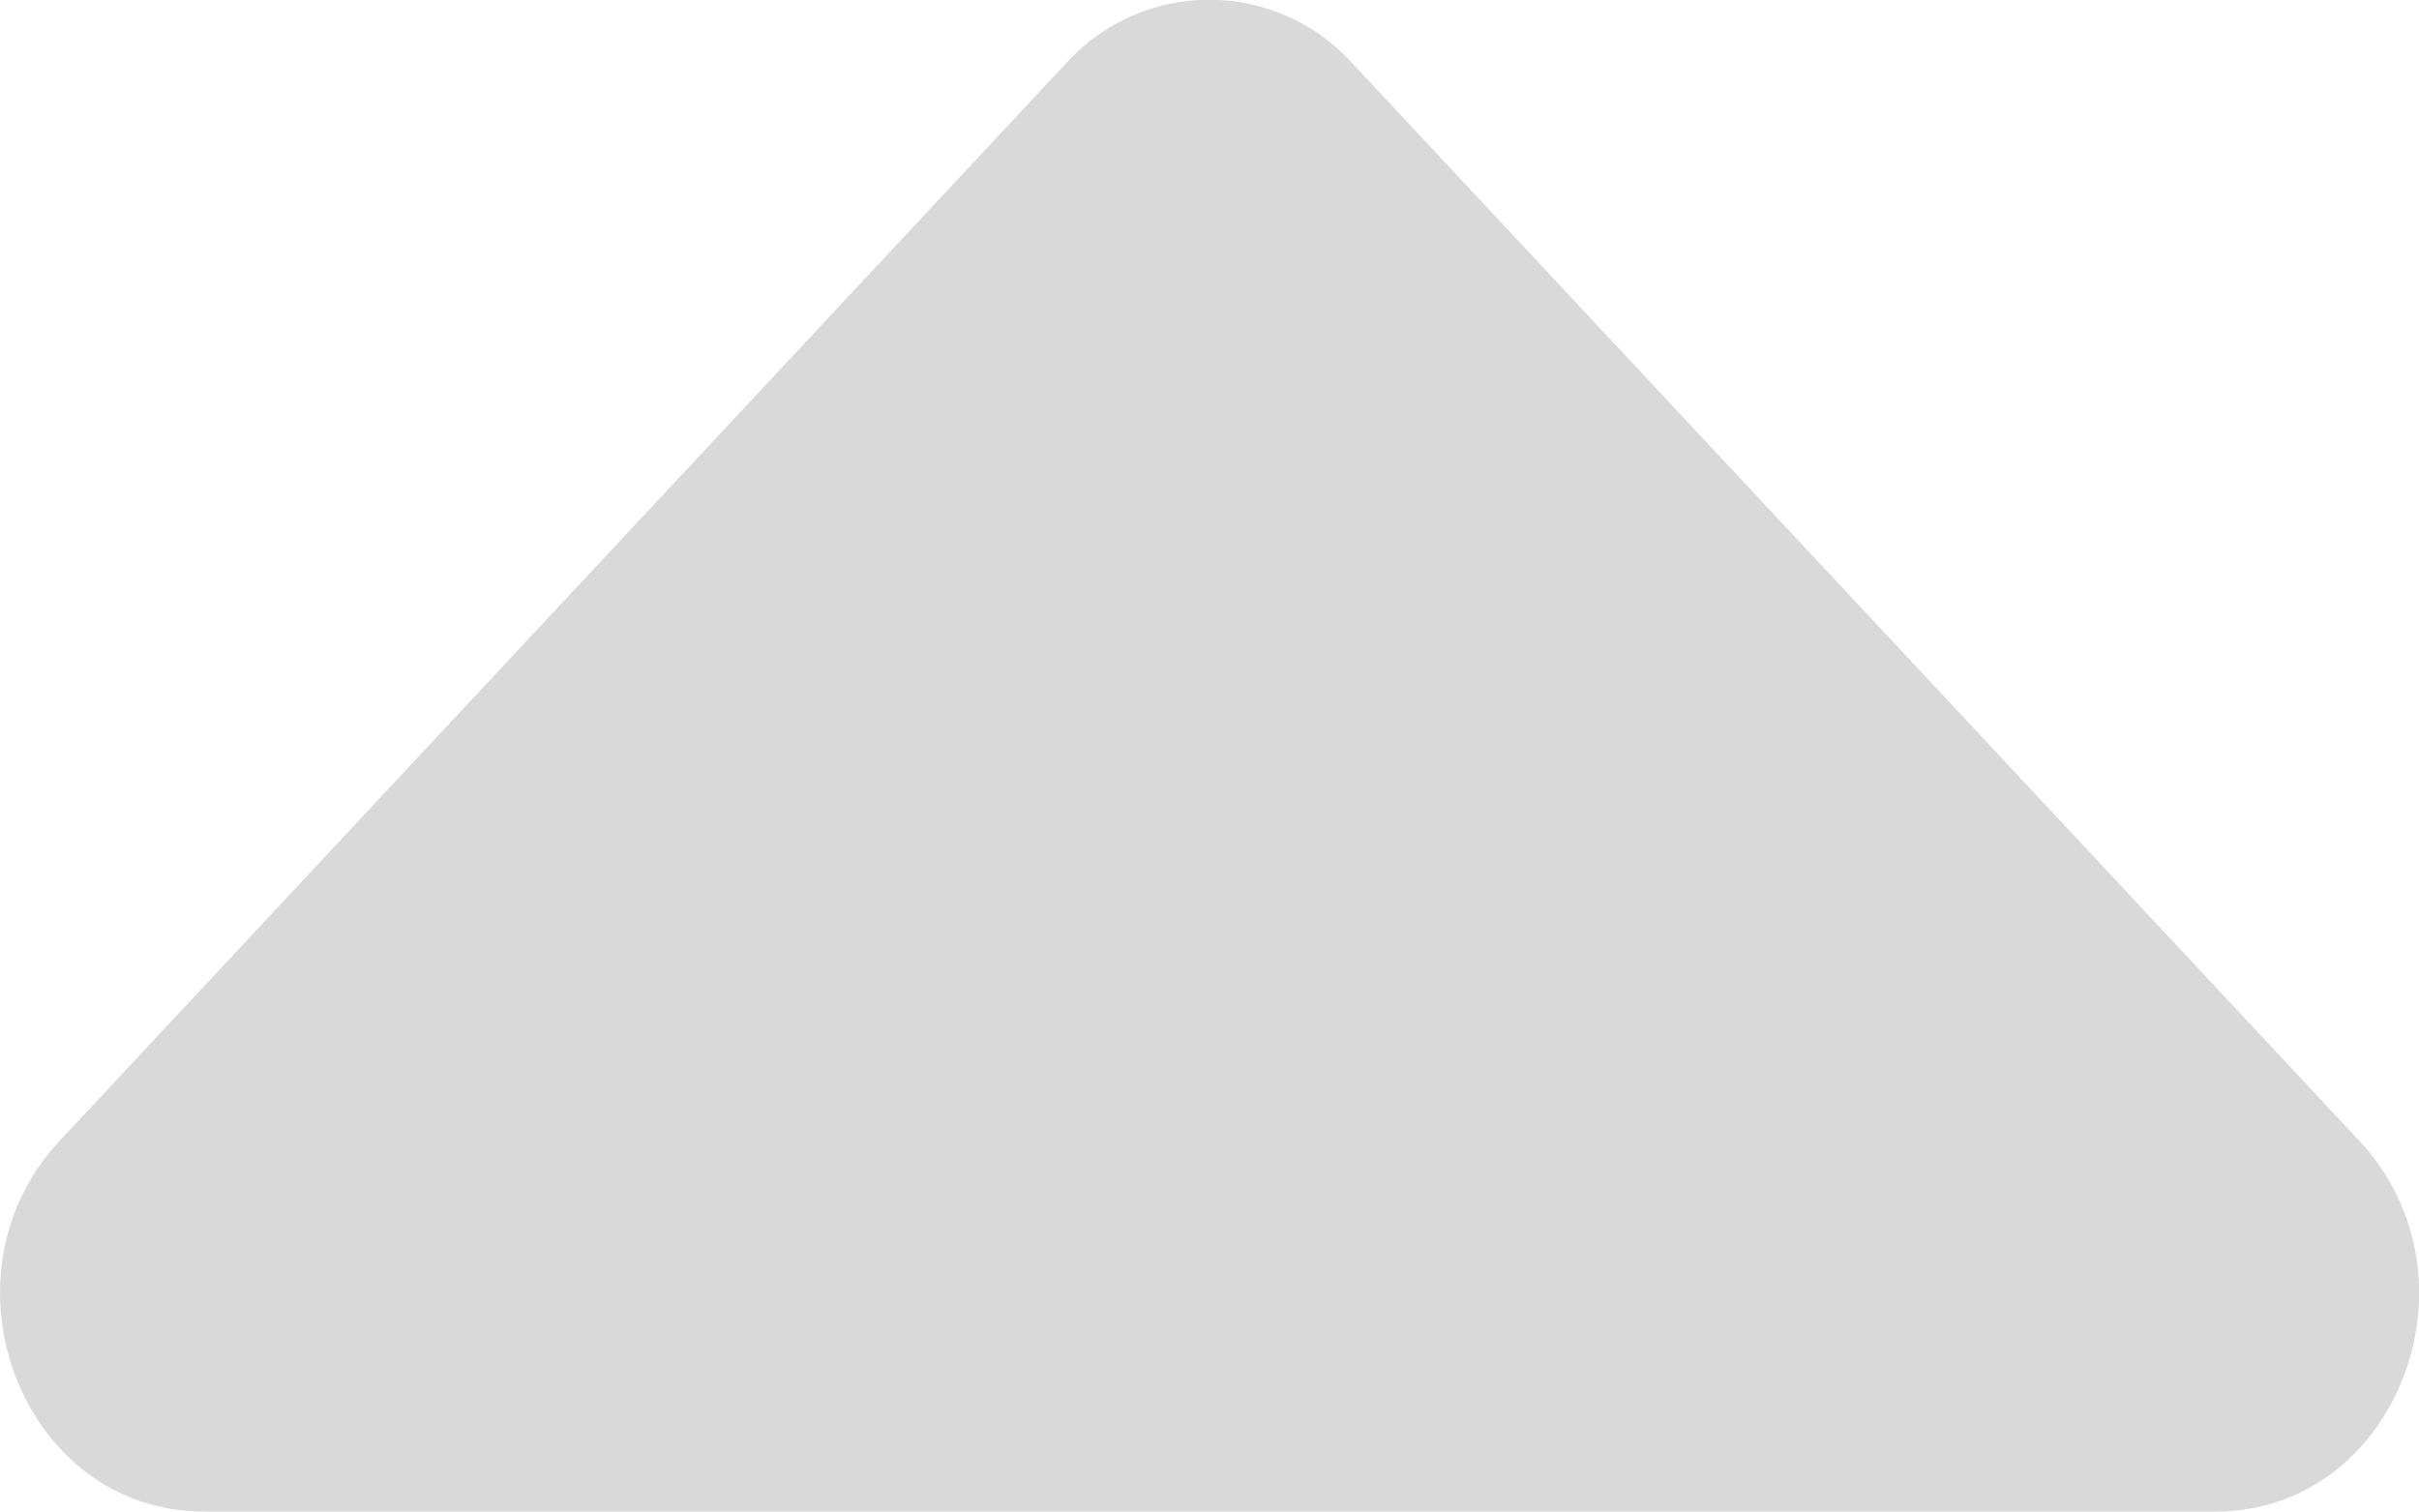
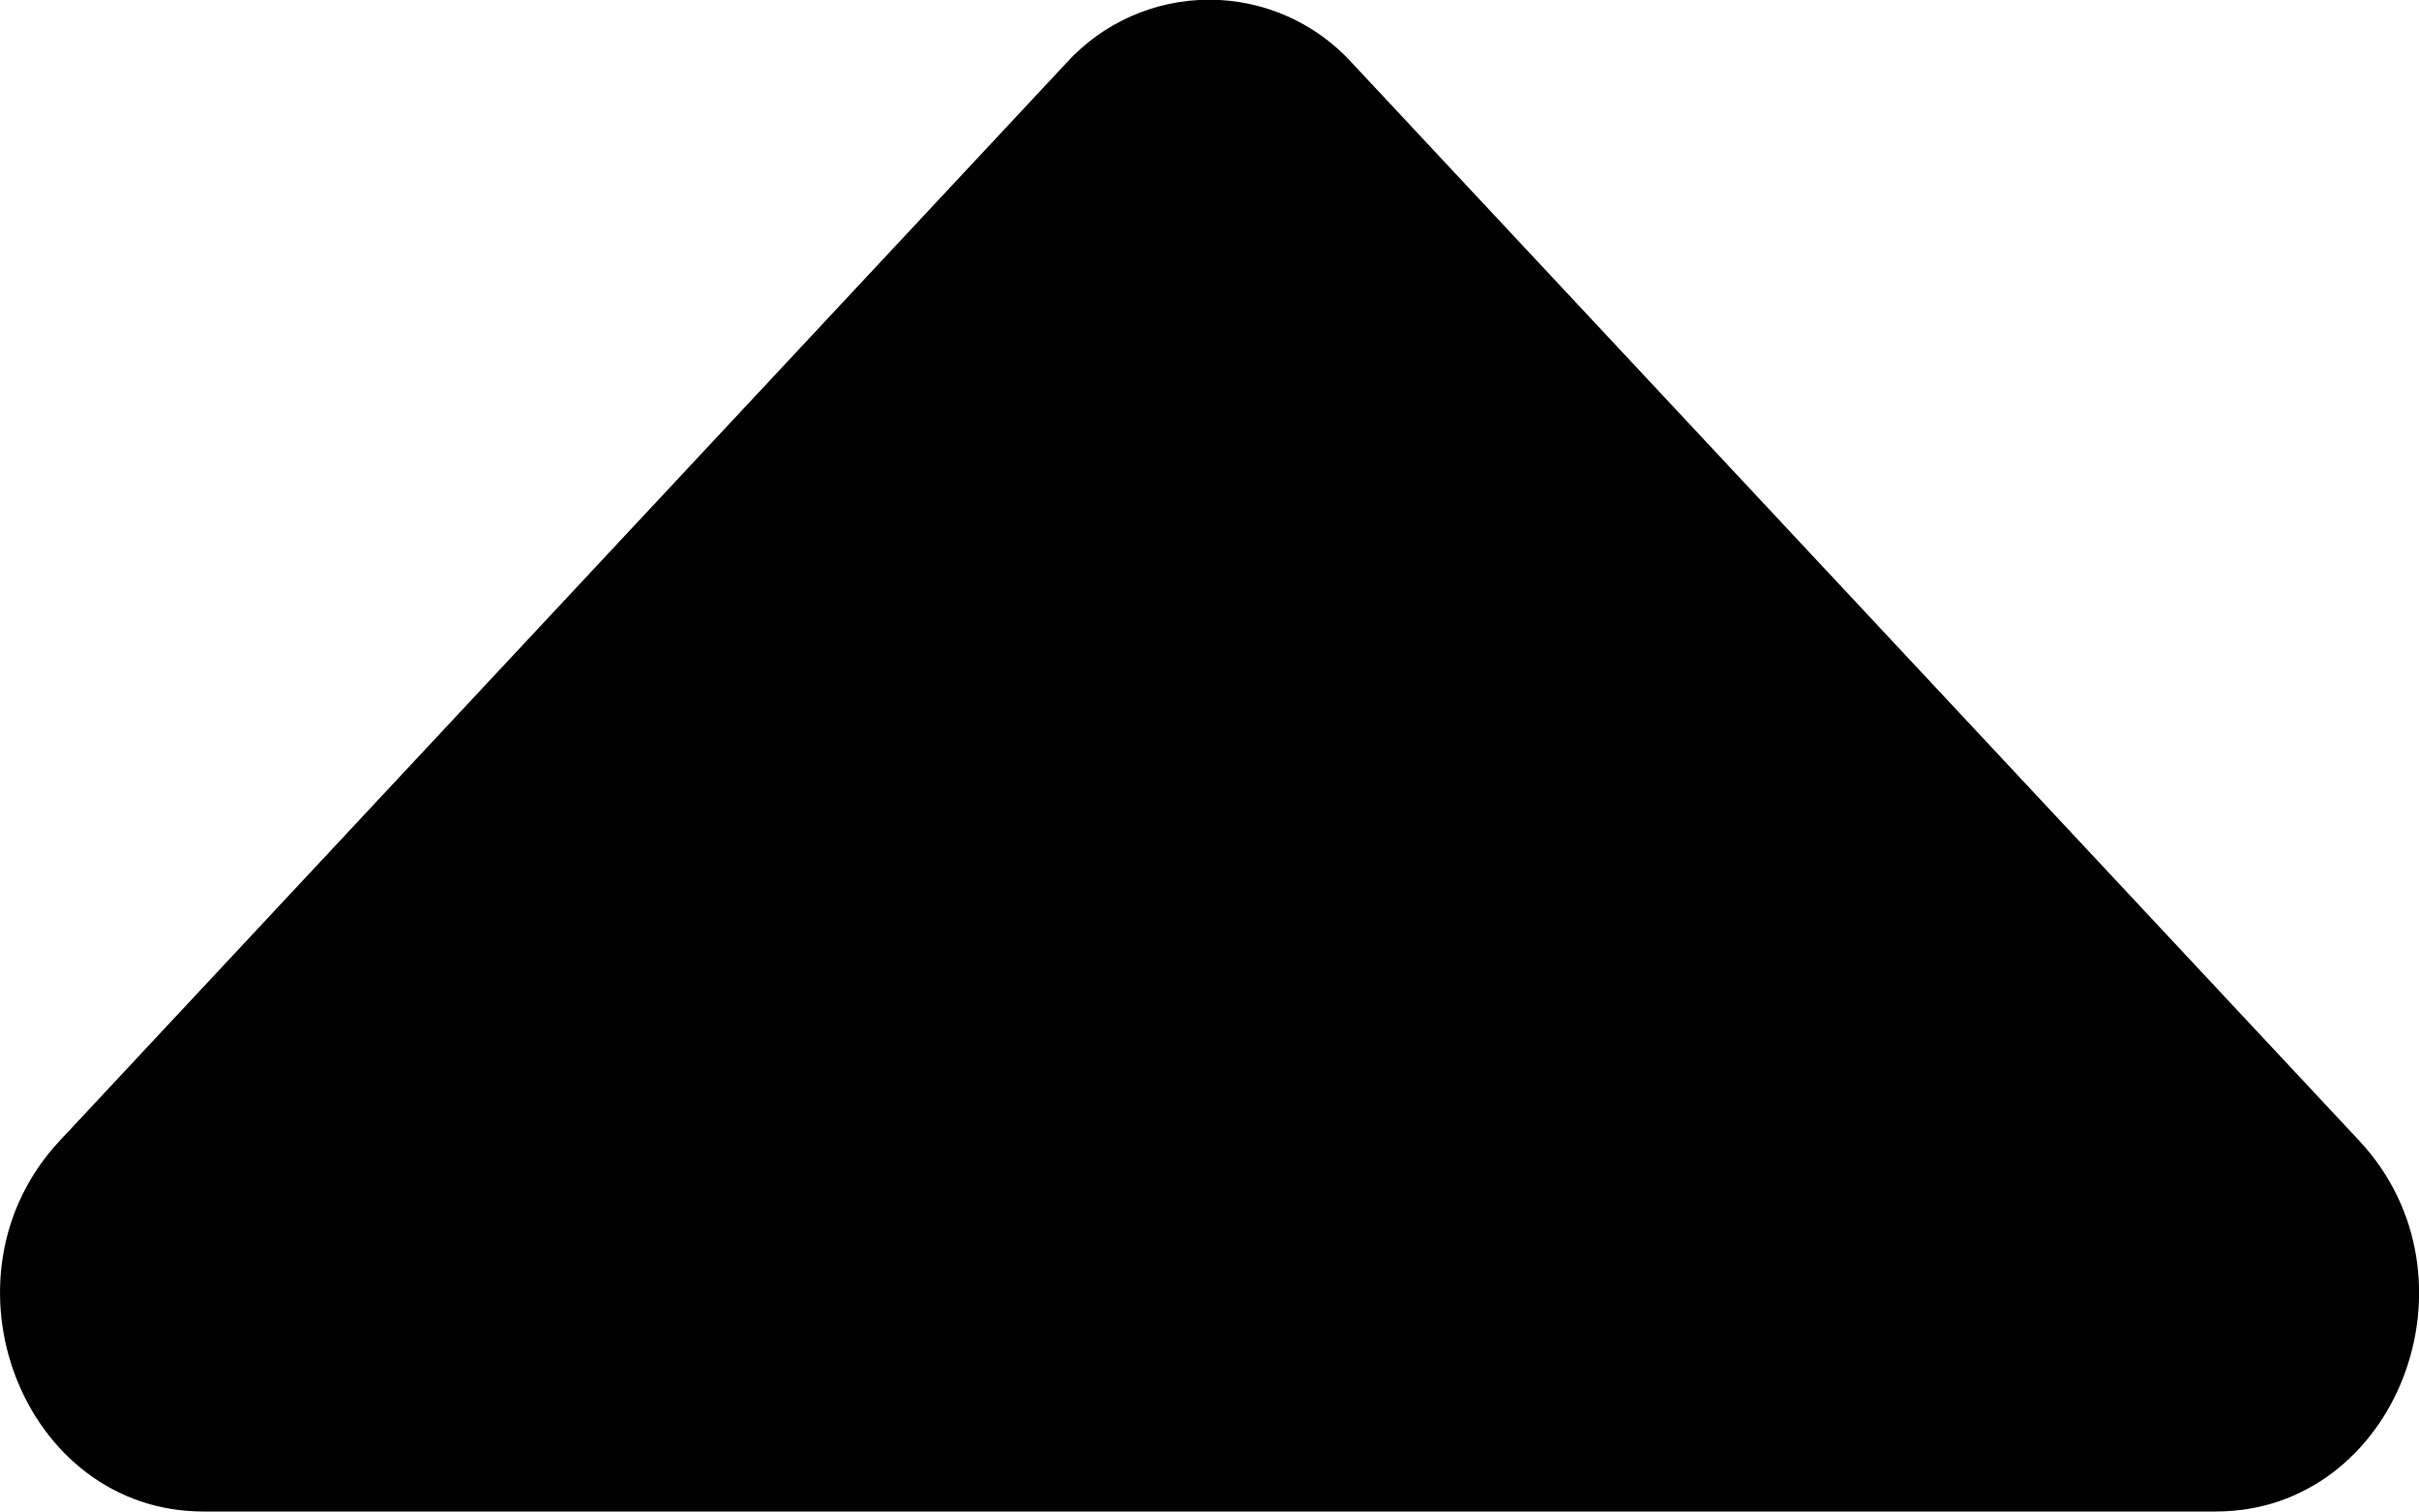
<svg xmlns="http://www.w3.org/2000/svg" width="8" height="5" fill="none">
-   <path d="M7.328 5H.673C.075 5-.225 4.225.198 3.773L3.525.21a.638.638 0 01.948 0l3.328 3.562C8.226 4.225 7.926 5 7.328 5z" fill="#D9D9D9" />
+   <path d="M7.328 5H.673C.075 5-.225 4.225.198 3.773L3.525.21a.638.638 0 01.948 0l3.328 3.562C8.226 4.225 7.926 5 7.328 5z" fill="currentColor" />
</svg>
